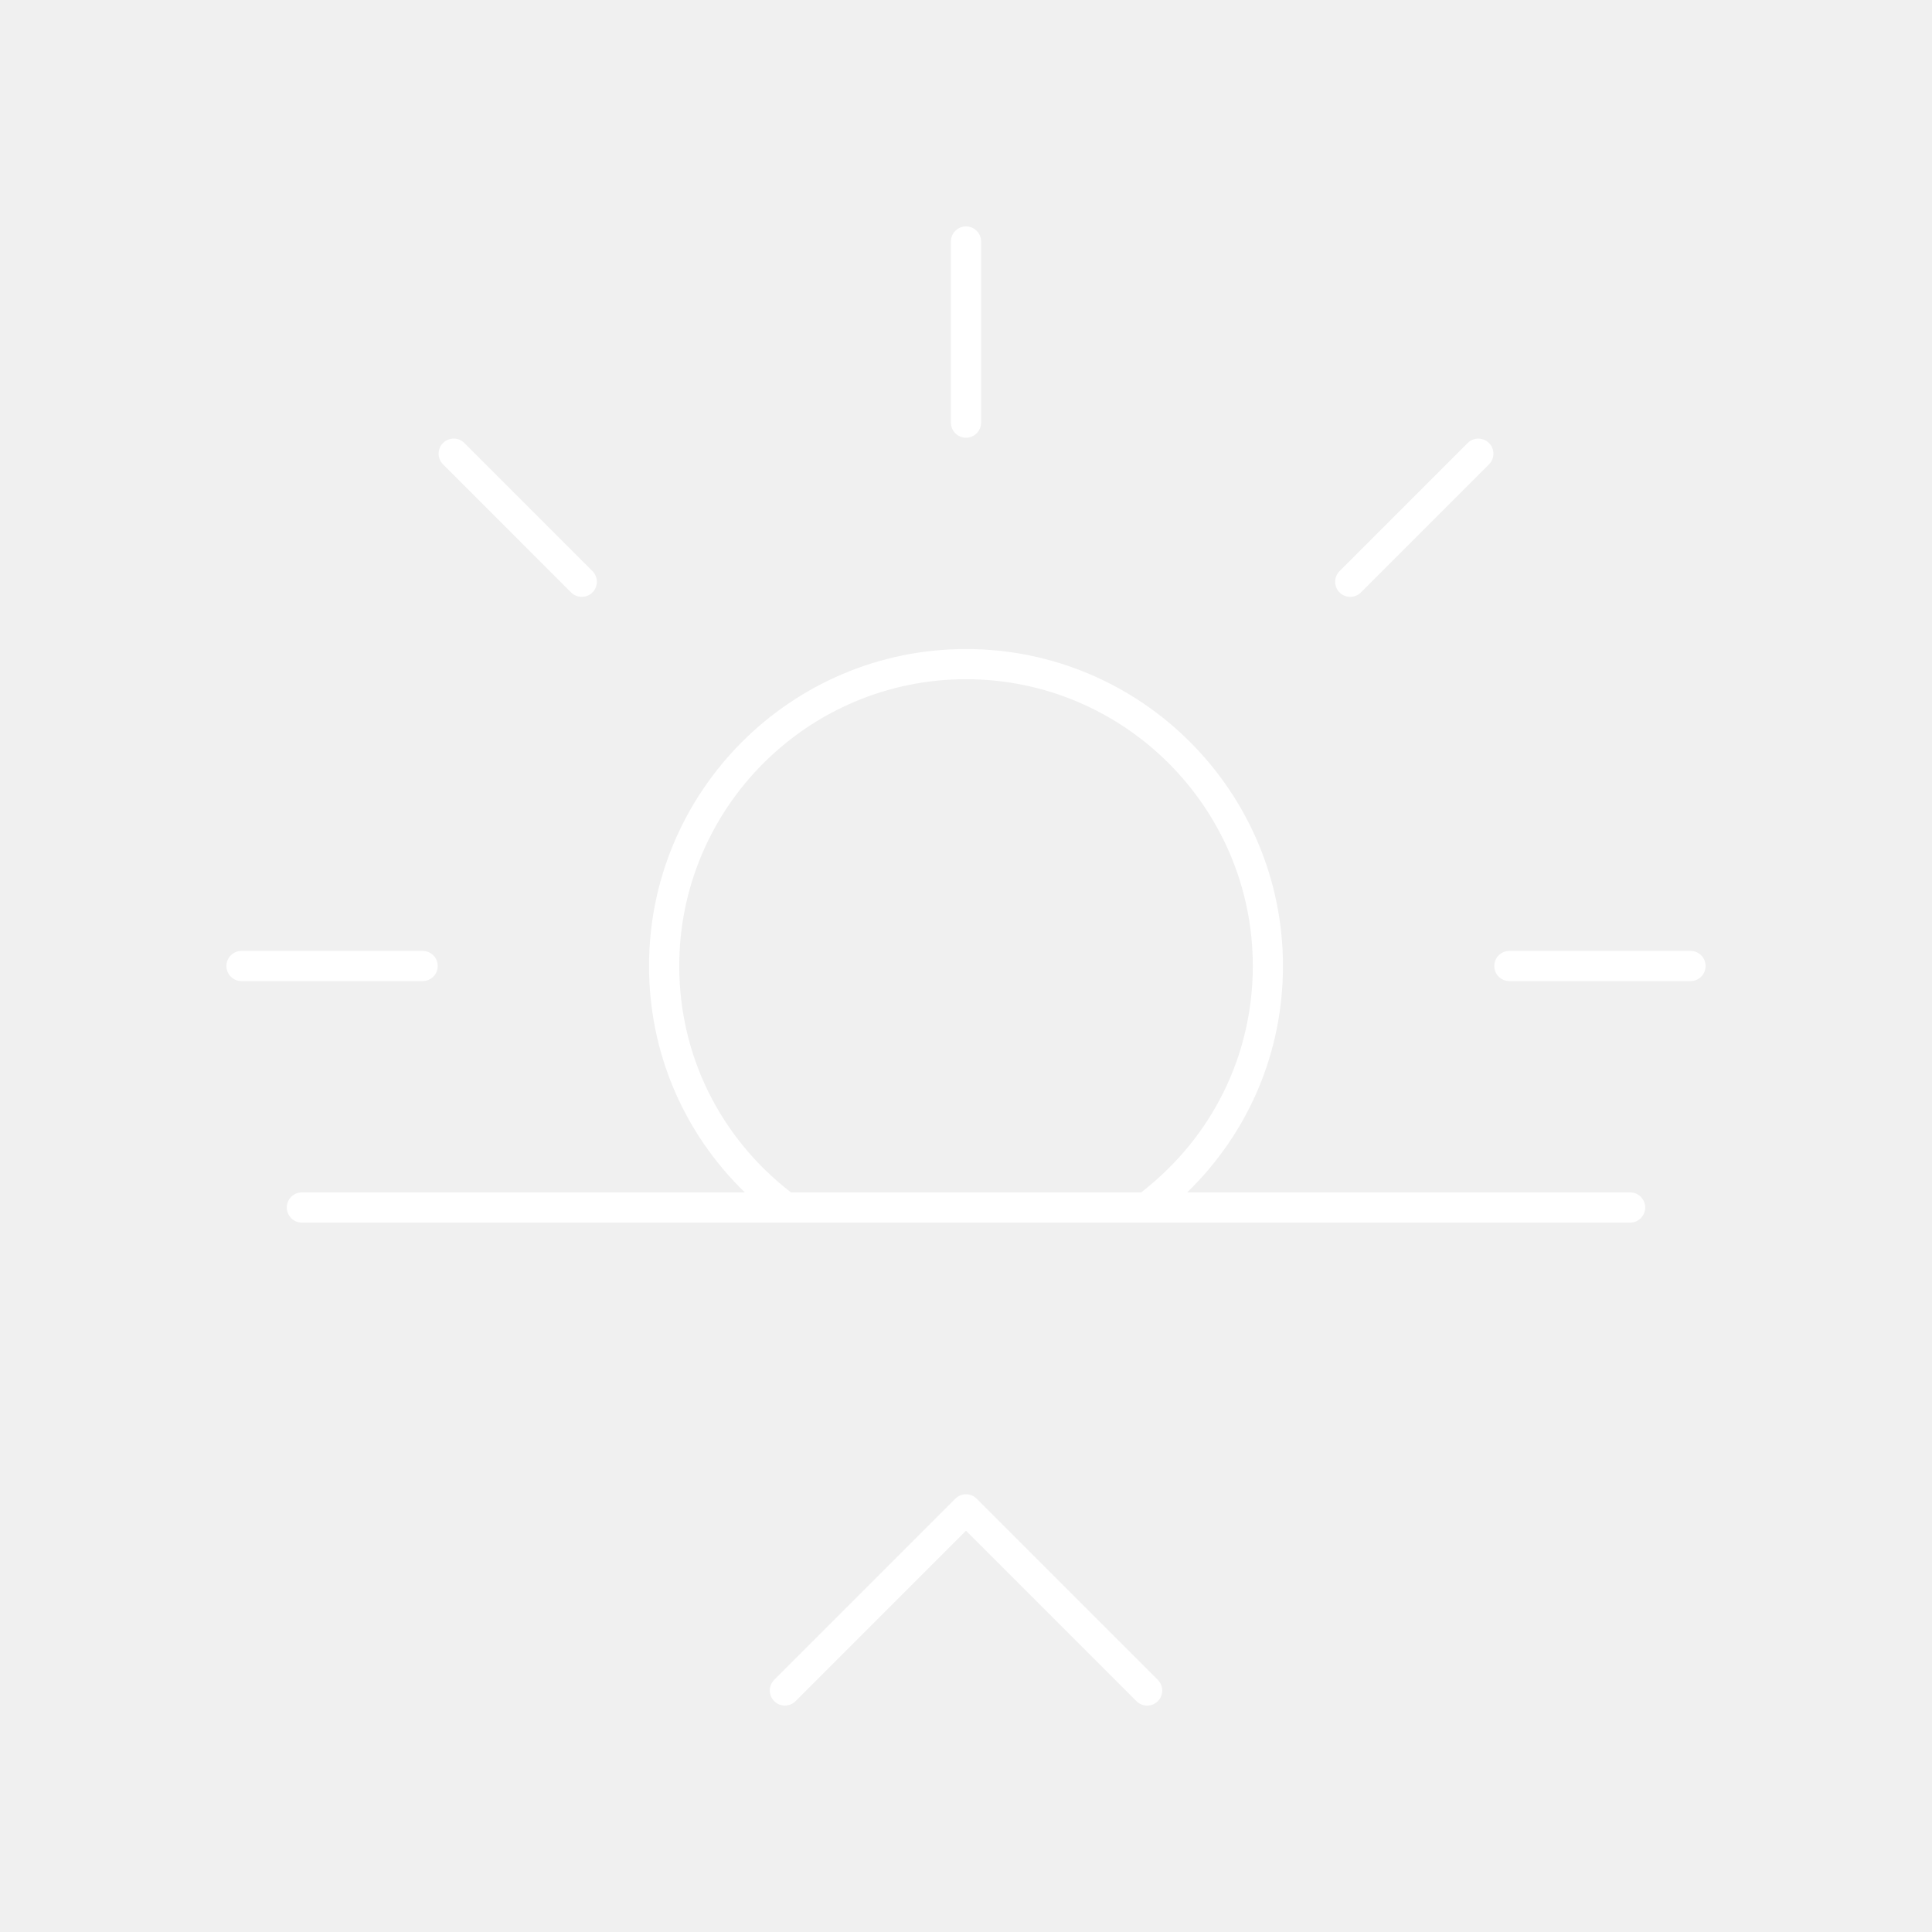
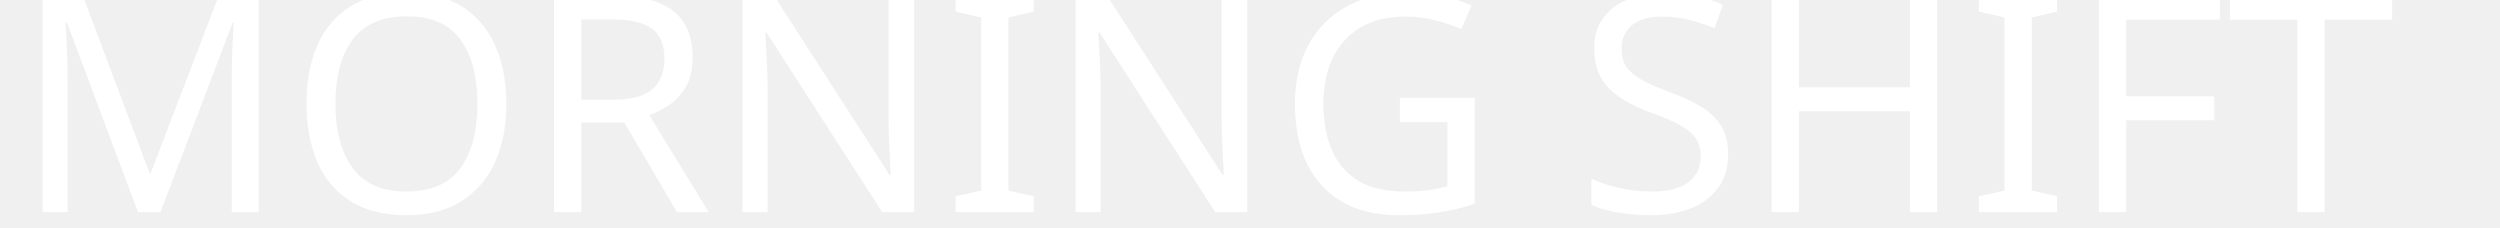
- <svg xmlns="http://www.w3.org/2000/svg" version="1.1" x="0px" y="0px" viewBox="0 0 64 64" enable-background="new 0 0 64 64" xml:space="preserve">
-   <g>
-     <g>
-       <path fill="#FFFFFF" d="M32,14.5c0.276,0,0.5-0.224,0.5-0.5V8c0-0.276-0.224-0.5-0.5-0.5S31.5,7.724,31.5,8v6C31.5,14.276,31.724,14.5,32,14.5z" />
-       <path fill="#FFFFFF" d="M56,31.5h-6c-0.276,0-0.5,0.224-0.5,0.5s0.224,0.5,0.5,0.5h6c0.276,0,0.5-0.224,0.5-0.5S56.276,31.5,56,31.5z" />
-       <path fill="#FFFFFF" d="M14.5,32c0-0.276-0.224-0.5-0.5-0.5H8c-0.276,0-0.5,0.224-0.5,0.5s0.224,0.5,0.5,0.5h6C14.276,32.5,14.5,32.276,14.5,32z" />
-       <path fill="#FFFFFF" d="M44.728,19.772c0.128,0,0.256-0.049,0.354-0.146l4.243-4.243c0.195-0.195,0.195-0.512,0-0.707s-0.512-0.195-0.707,0    l-4.243,4.243c-0.195,0.195-0.195,0.512,0,0.707C44.472,19.723,44.6,19.772,44.728,19.772z" />
-       <path fill="#FFFFFF" d="M18.918,19.625c0.098,0.098,0.226,0.146,0.354,0.146s0.256-0.049,0.354-0.146c0.195-0.195,0.195-0.512,0-0.707    l-4.243-4.243c-0.195-0.195-0.512-0.195-0.707,0s-0.195,0.512,0,0.707L18.918,19.625z" />
-       <path fill="#FFFFFF" d="M54,39.5H39.326c2.028-1.969,3.174-4.633,3.174-7.5c0-5.79-4.71-10.5-10.5-10.5s-10.5,4.71-10.5,10.5    c0,2.867,1.146,5.531,3.174,7.5H10c-0.276,0-0.5,0.224-0.5,0.5s0.224,0.5,0.5,0.5h44c0.276,0,0.5-0.224,0.5-0.5    S54.276,39.5,54,39.5z M22.501,32c0-5.238,4.261-9.5,9.5-9.5c5.238,0,9.5,4.261,9.5,9.5c0,2.96-1.35,5.682-3.699,7.5h-11.6    C23.851,37.682,22.501,34.96,22.501,32z" />
-       <path fill="#FFFFFF" d="M32.354,49.646c-0.195-0.195-0.512-0.195-0.707,0l-6,6c-0.195,0.195-0.195,0.512,0,0.707s0.512,0.195,0.707,0L32,50.707    l5.646,5.646C37.744,56.451,37.872,56.5,38,56.5s0.256-0.049,0.354-0.146c0.195-0.195,0.195-0.512,0-0.707L32.354,49.646z" />
-     </g>
+ <svg xmlns="http://www.w3.org/2000/svg" width="165px" height="15px" viewBox="0 0 165 15" version="1.1">
+   <defs />
+   <g id="Page-1" stroke="none" stroke-width="1" fill="none" fill-rule="evenodd" font-size="20" font-family="AmericanTypewriter-Semibold, American Typewriter" font-weight="500">
+     <text id="MORNING-SHIFT" fill="#FFFFFF">
+       <tspan x="0.87" y="14">MORNING SHIFT</tspan>
+     </text>
  </g>
</svg>
